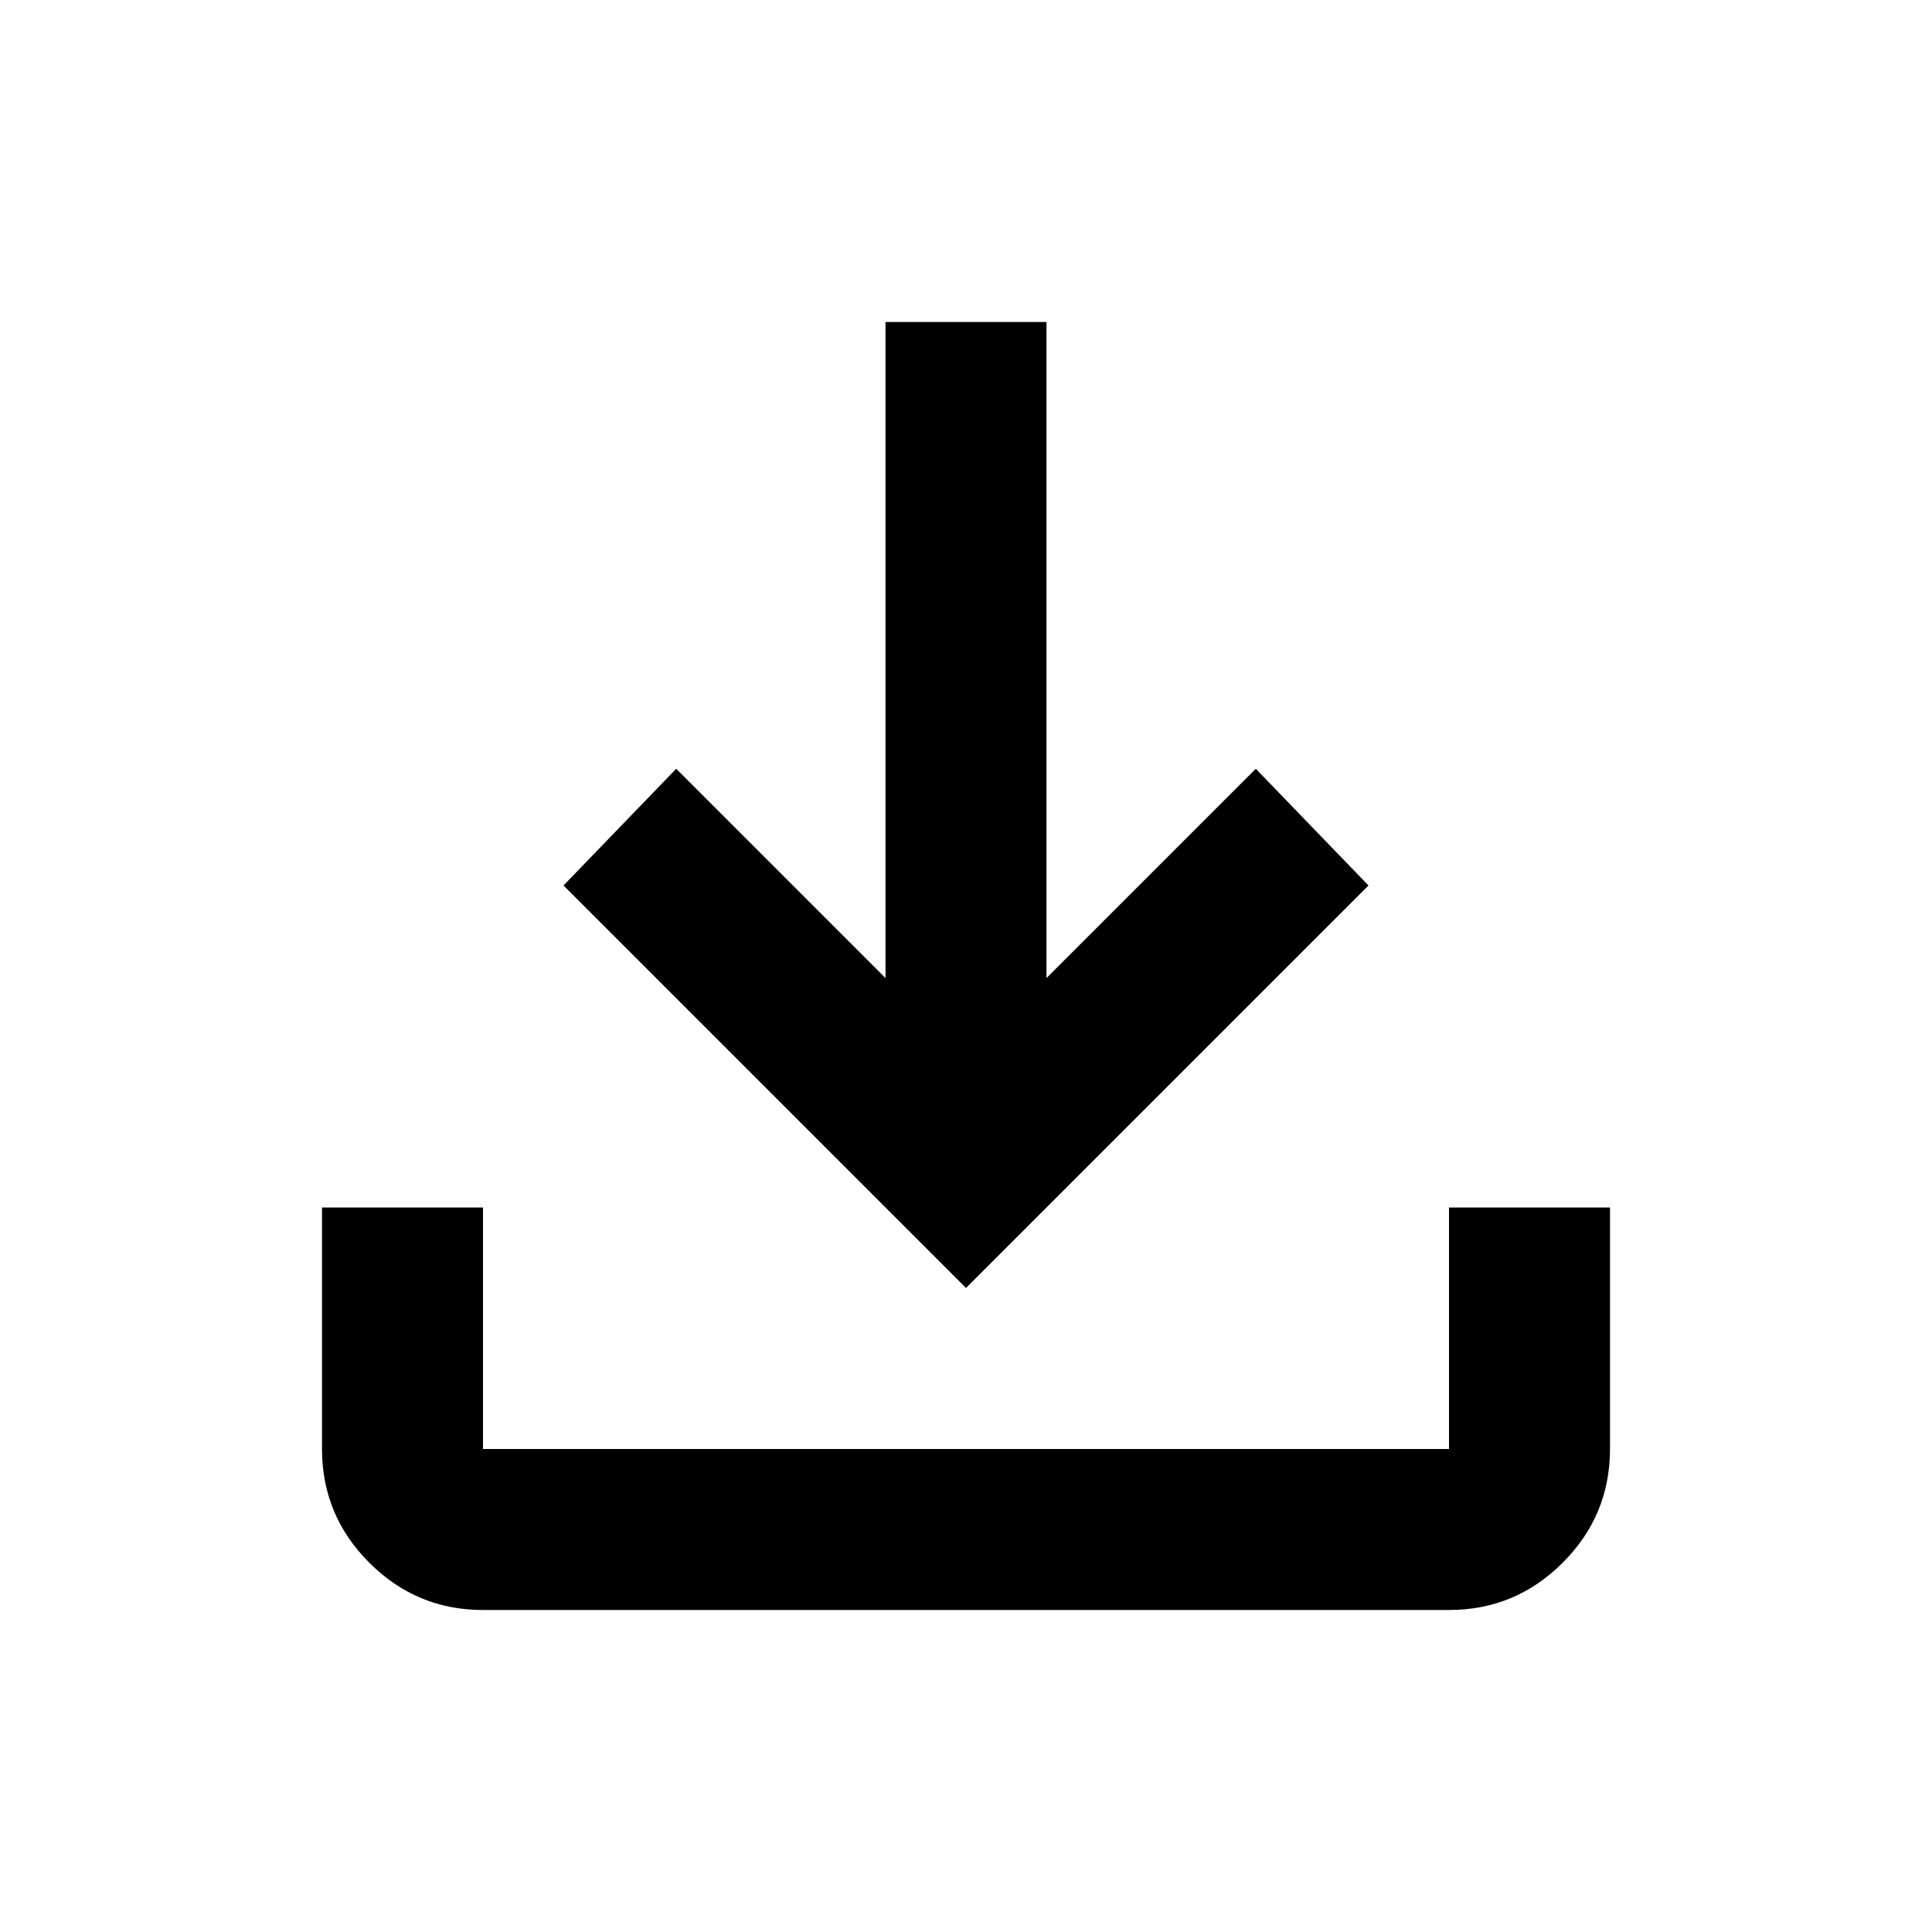
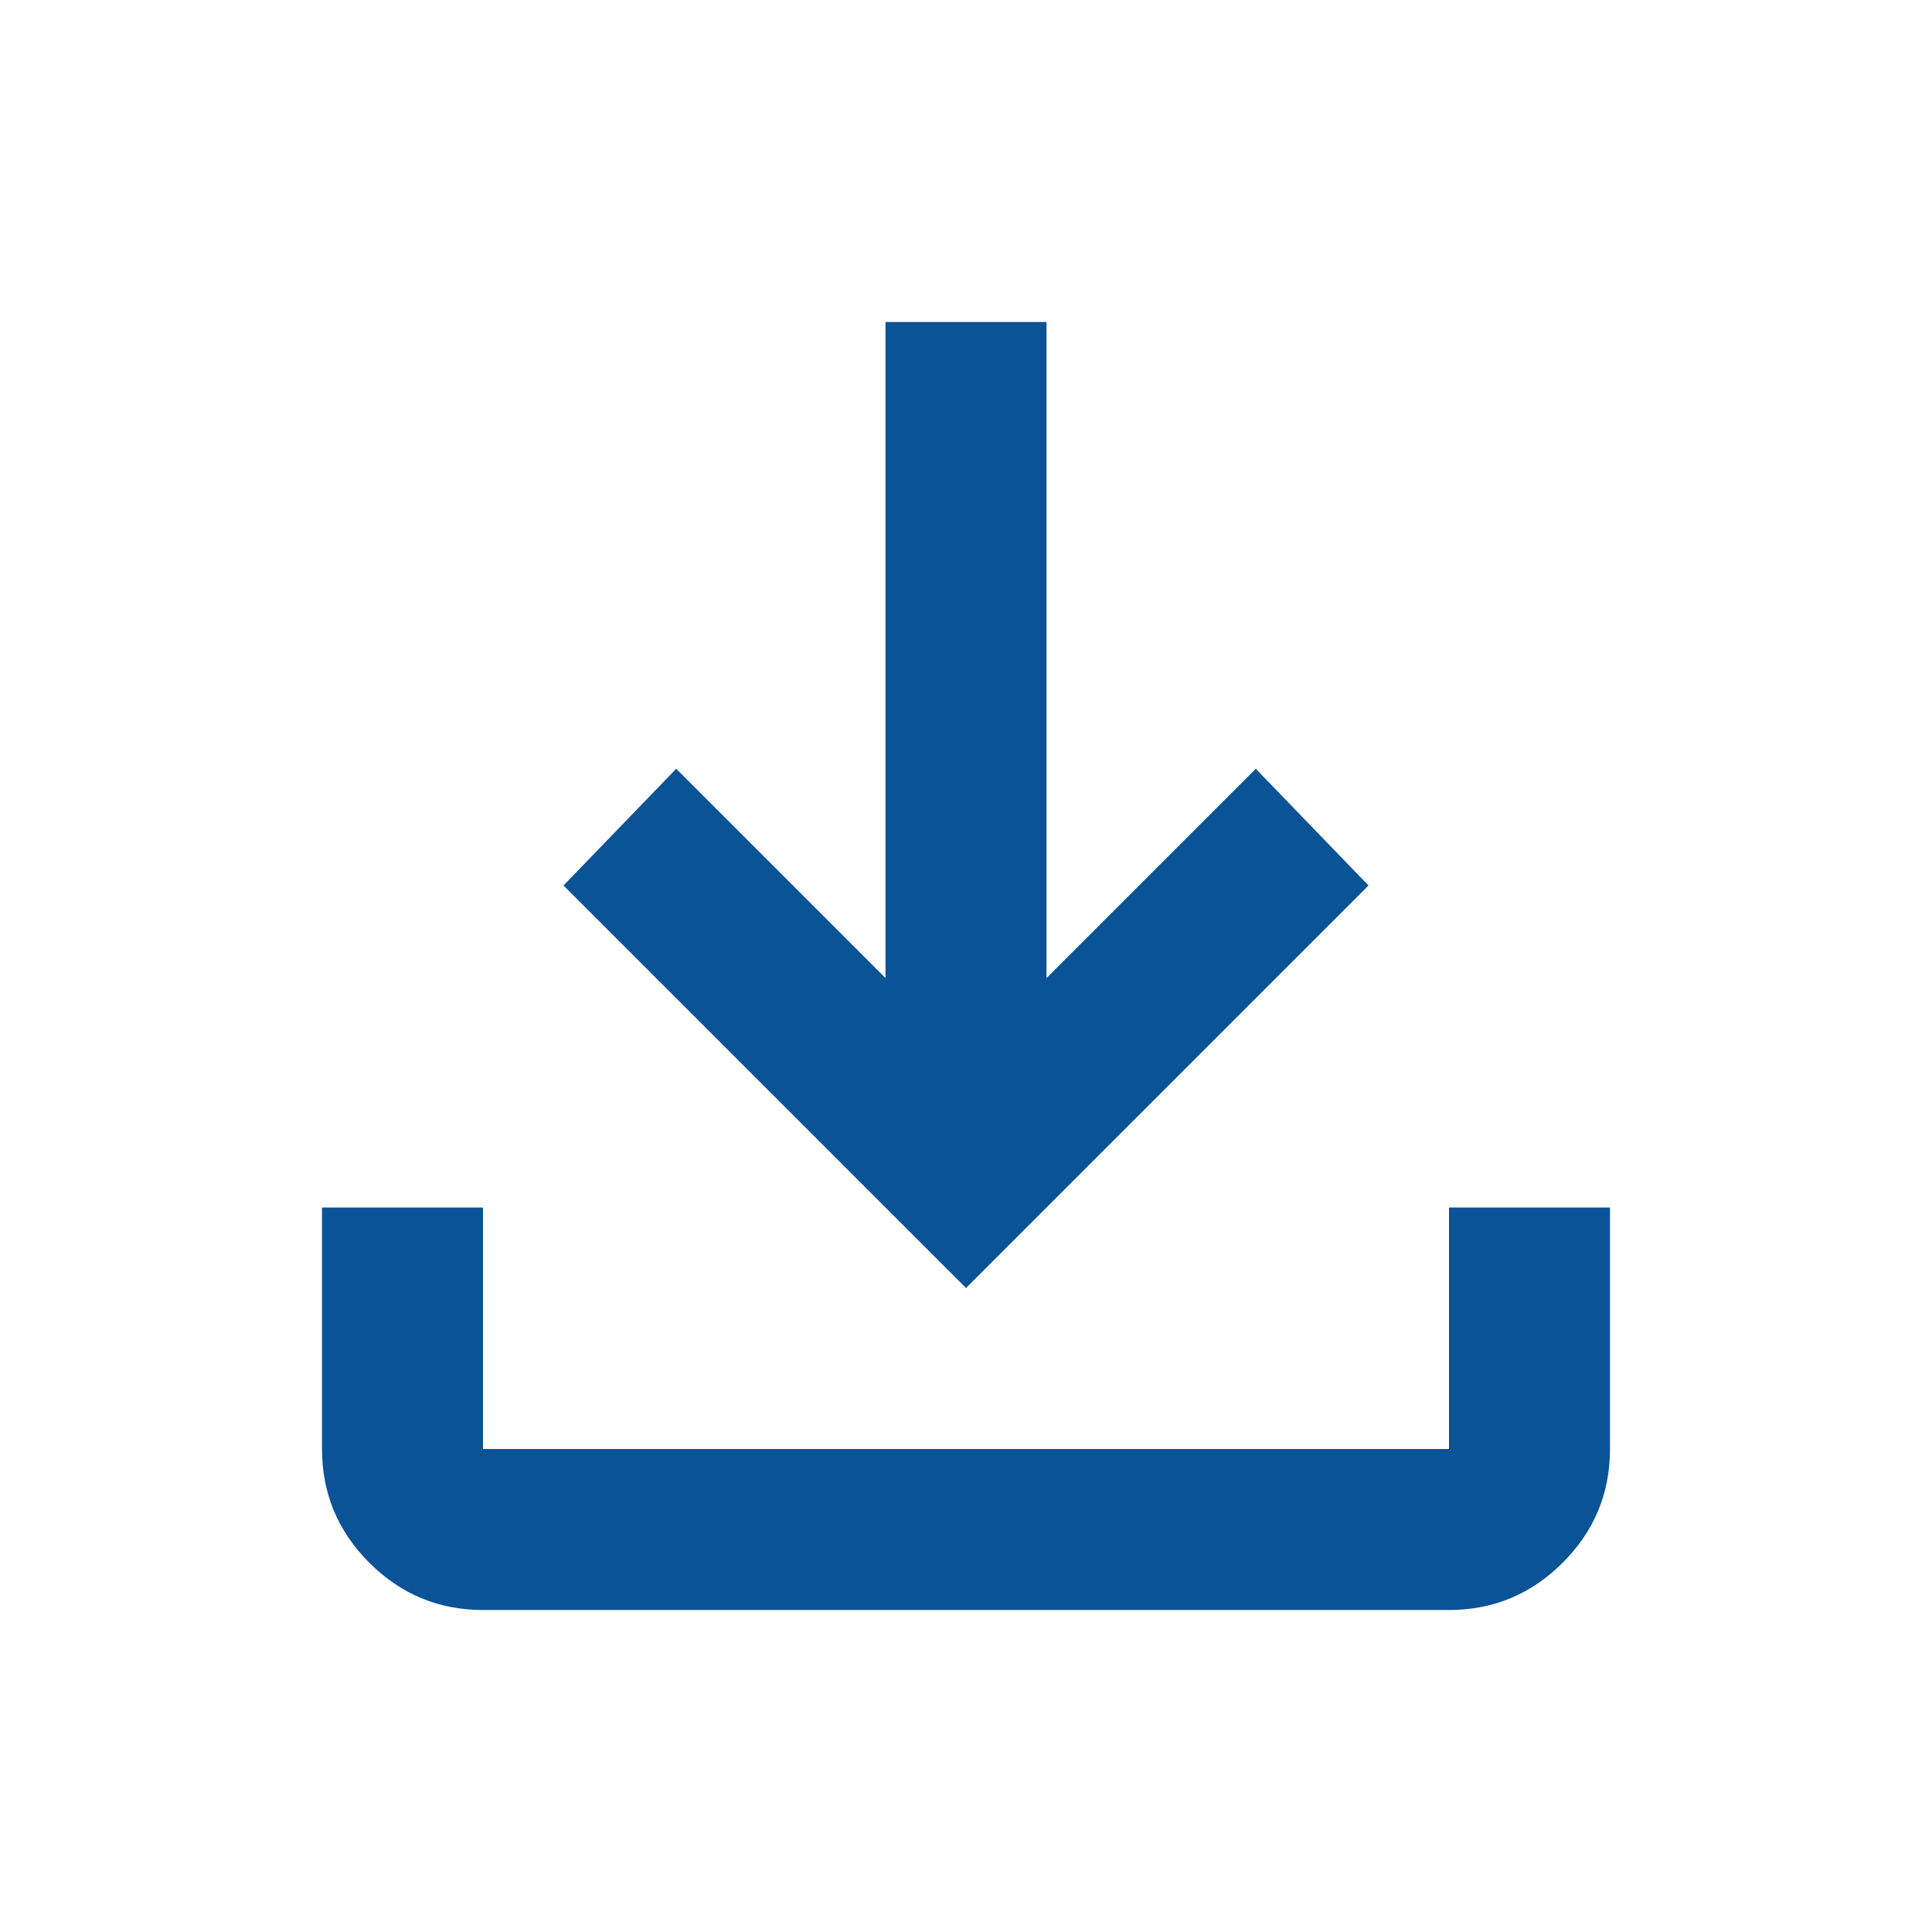
- <svg xmlns="http://www.w3.org/2000/svg" height="24" viewBox="0 -960 960 960" width="24">
+ <svg xmlns="http://www.w3.org/2000/svg" height="24" viewBox="0 -960 960 960" width="24" fill="#0A5397">
  <path d="M480-320 280-520l56-58 104 104v-326h80v326l104-104 56 58-200 200ZM240-160q-33 0-56.5-23.5T160-240v-120h80v120h480v-120h80v120q0 33-23.5 56.5T720-160H240Z" />
</svg>
